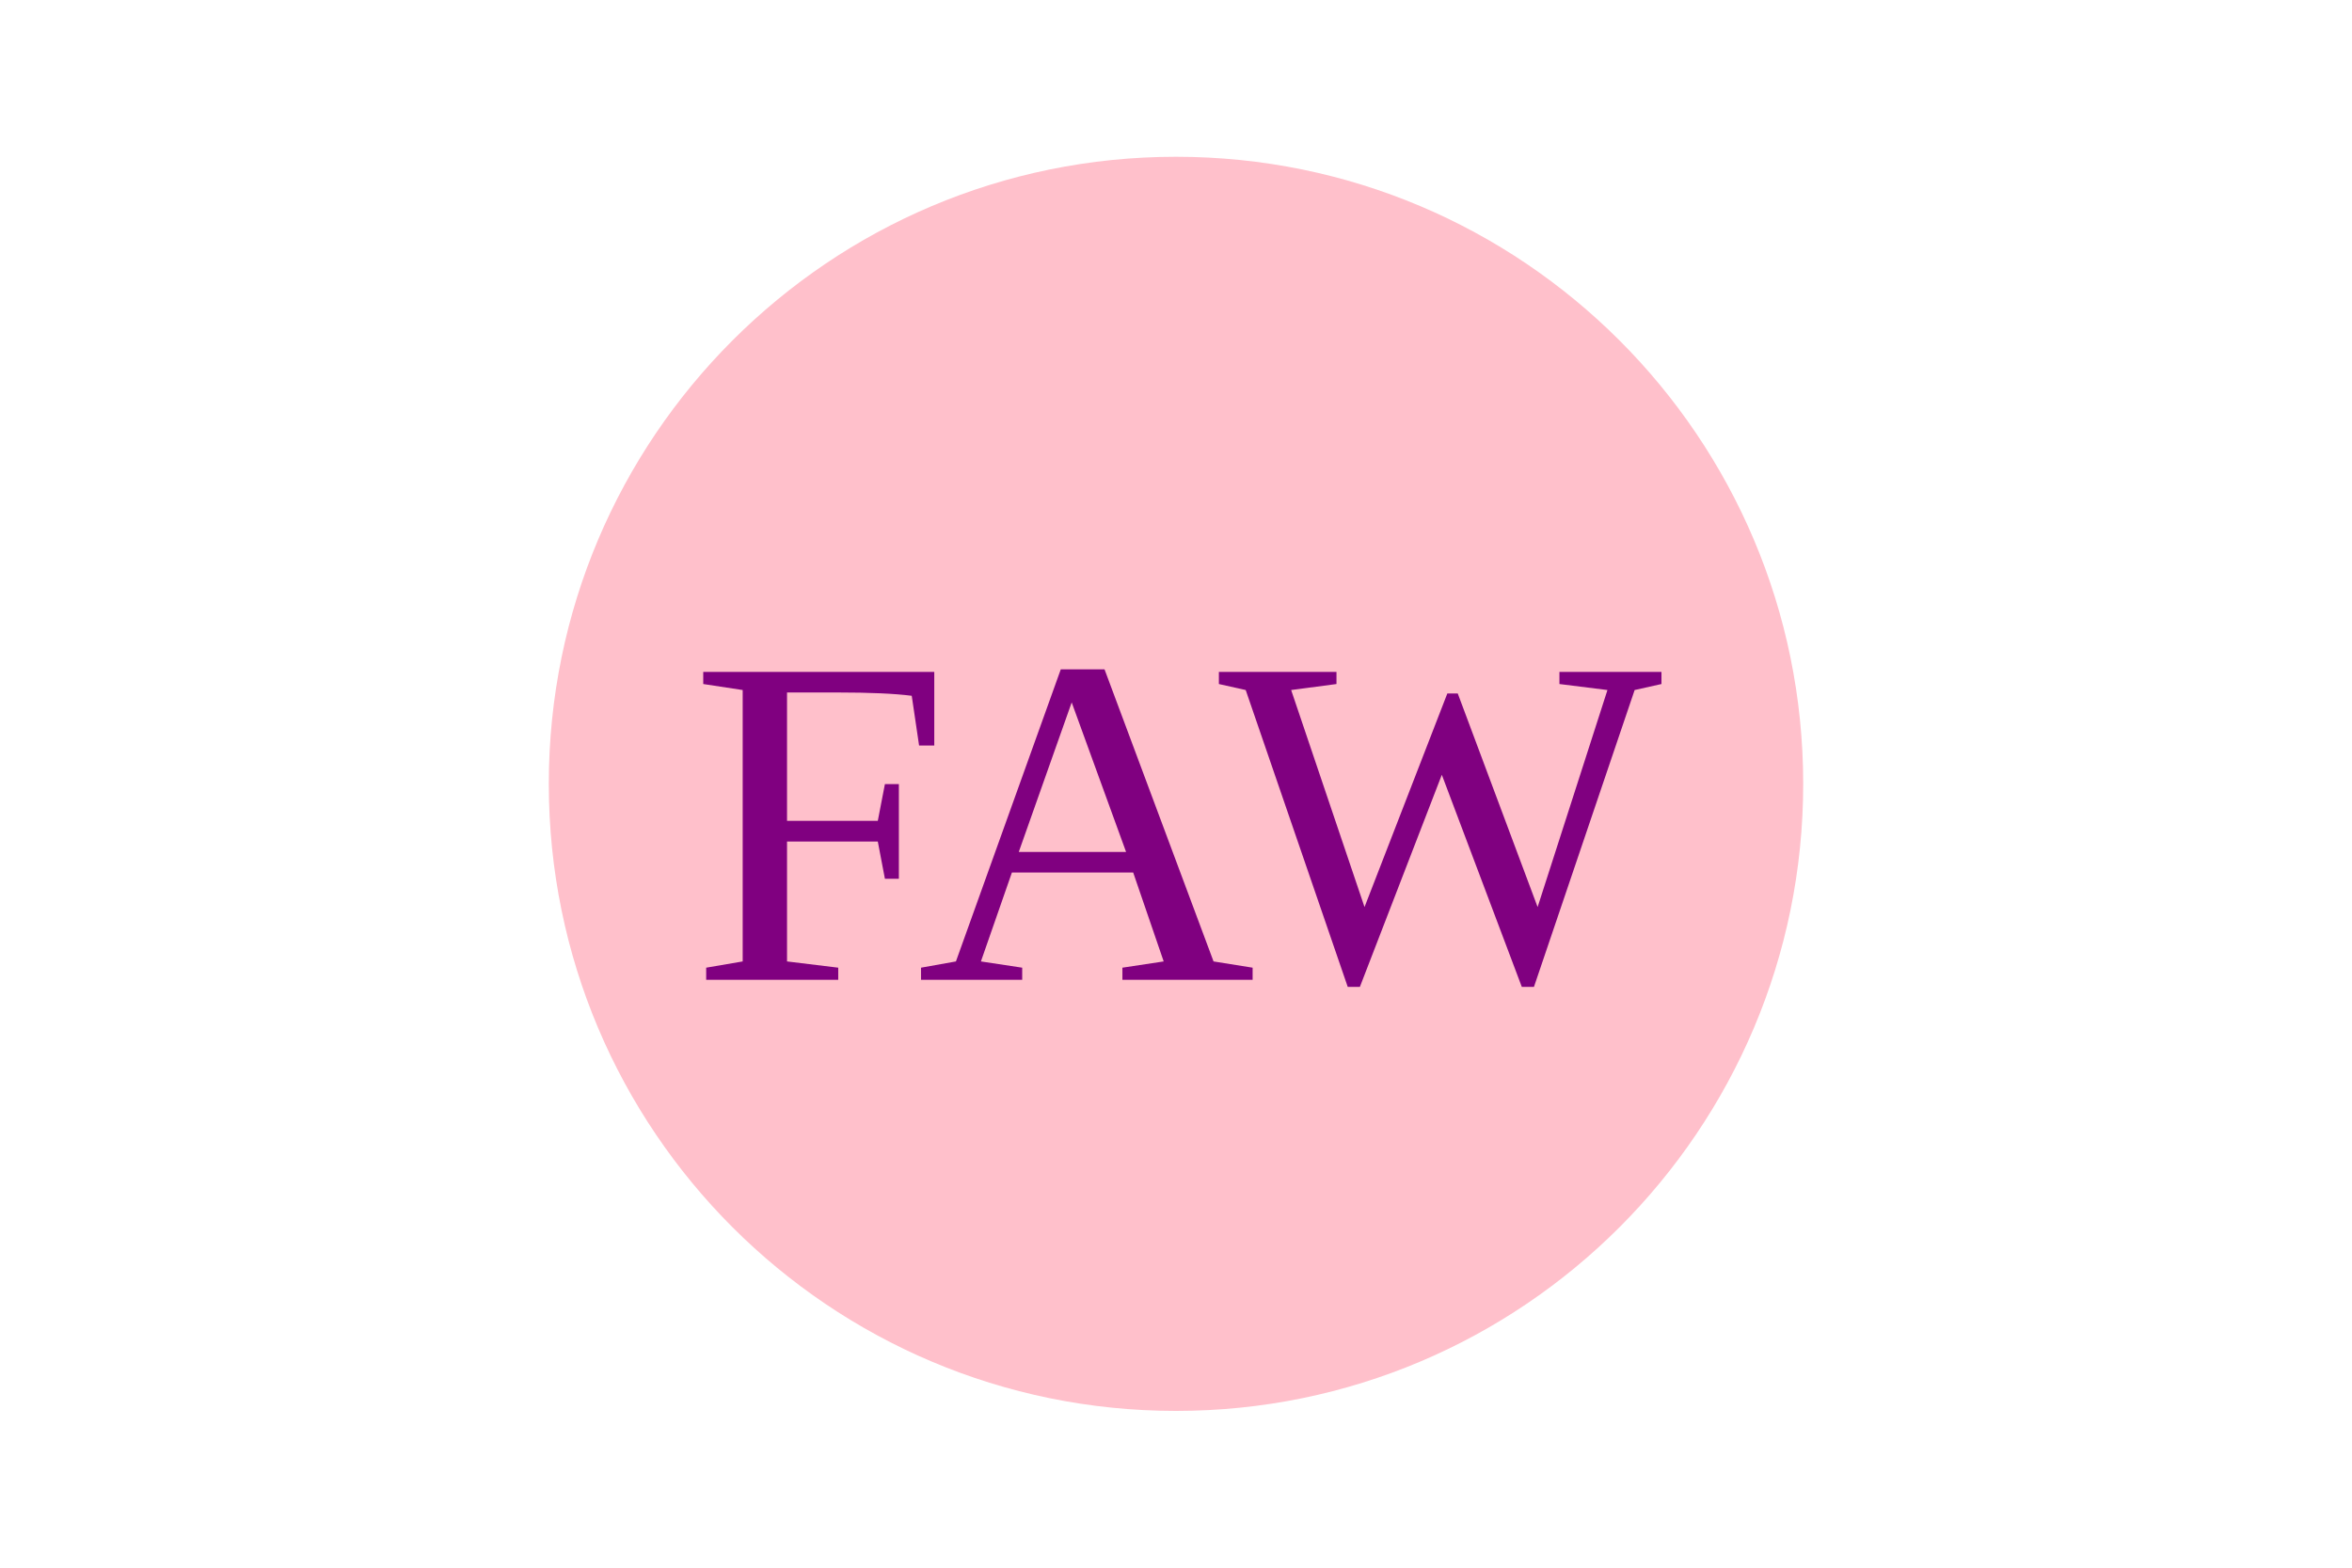
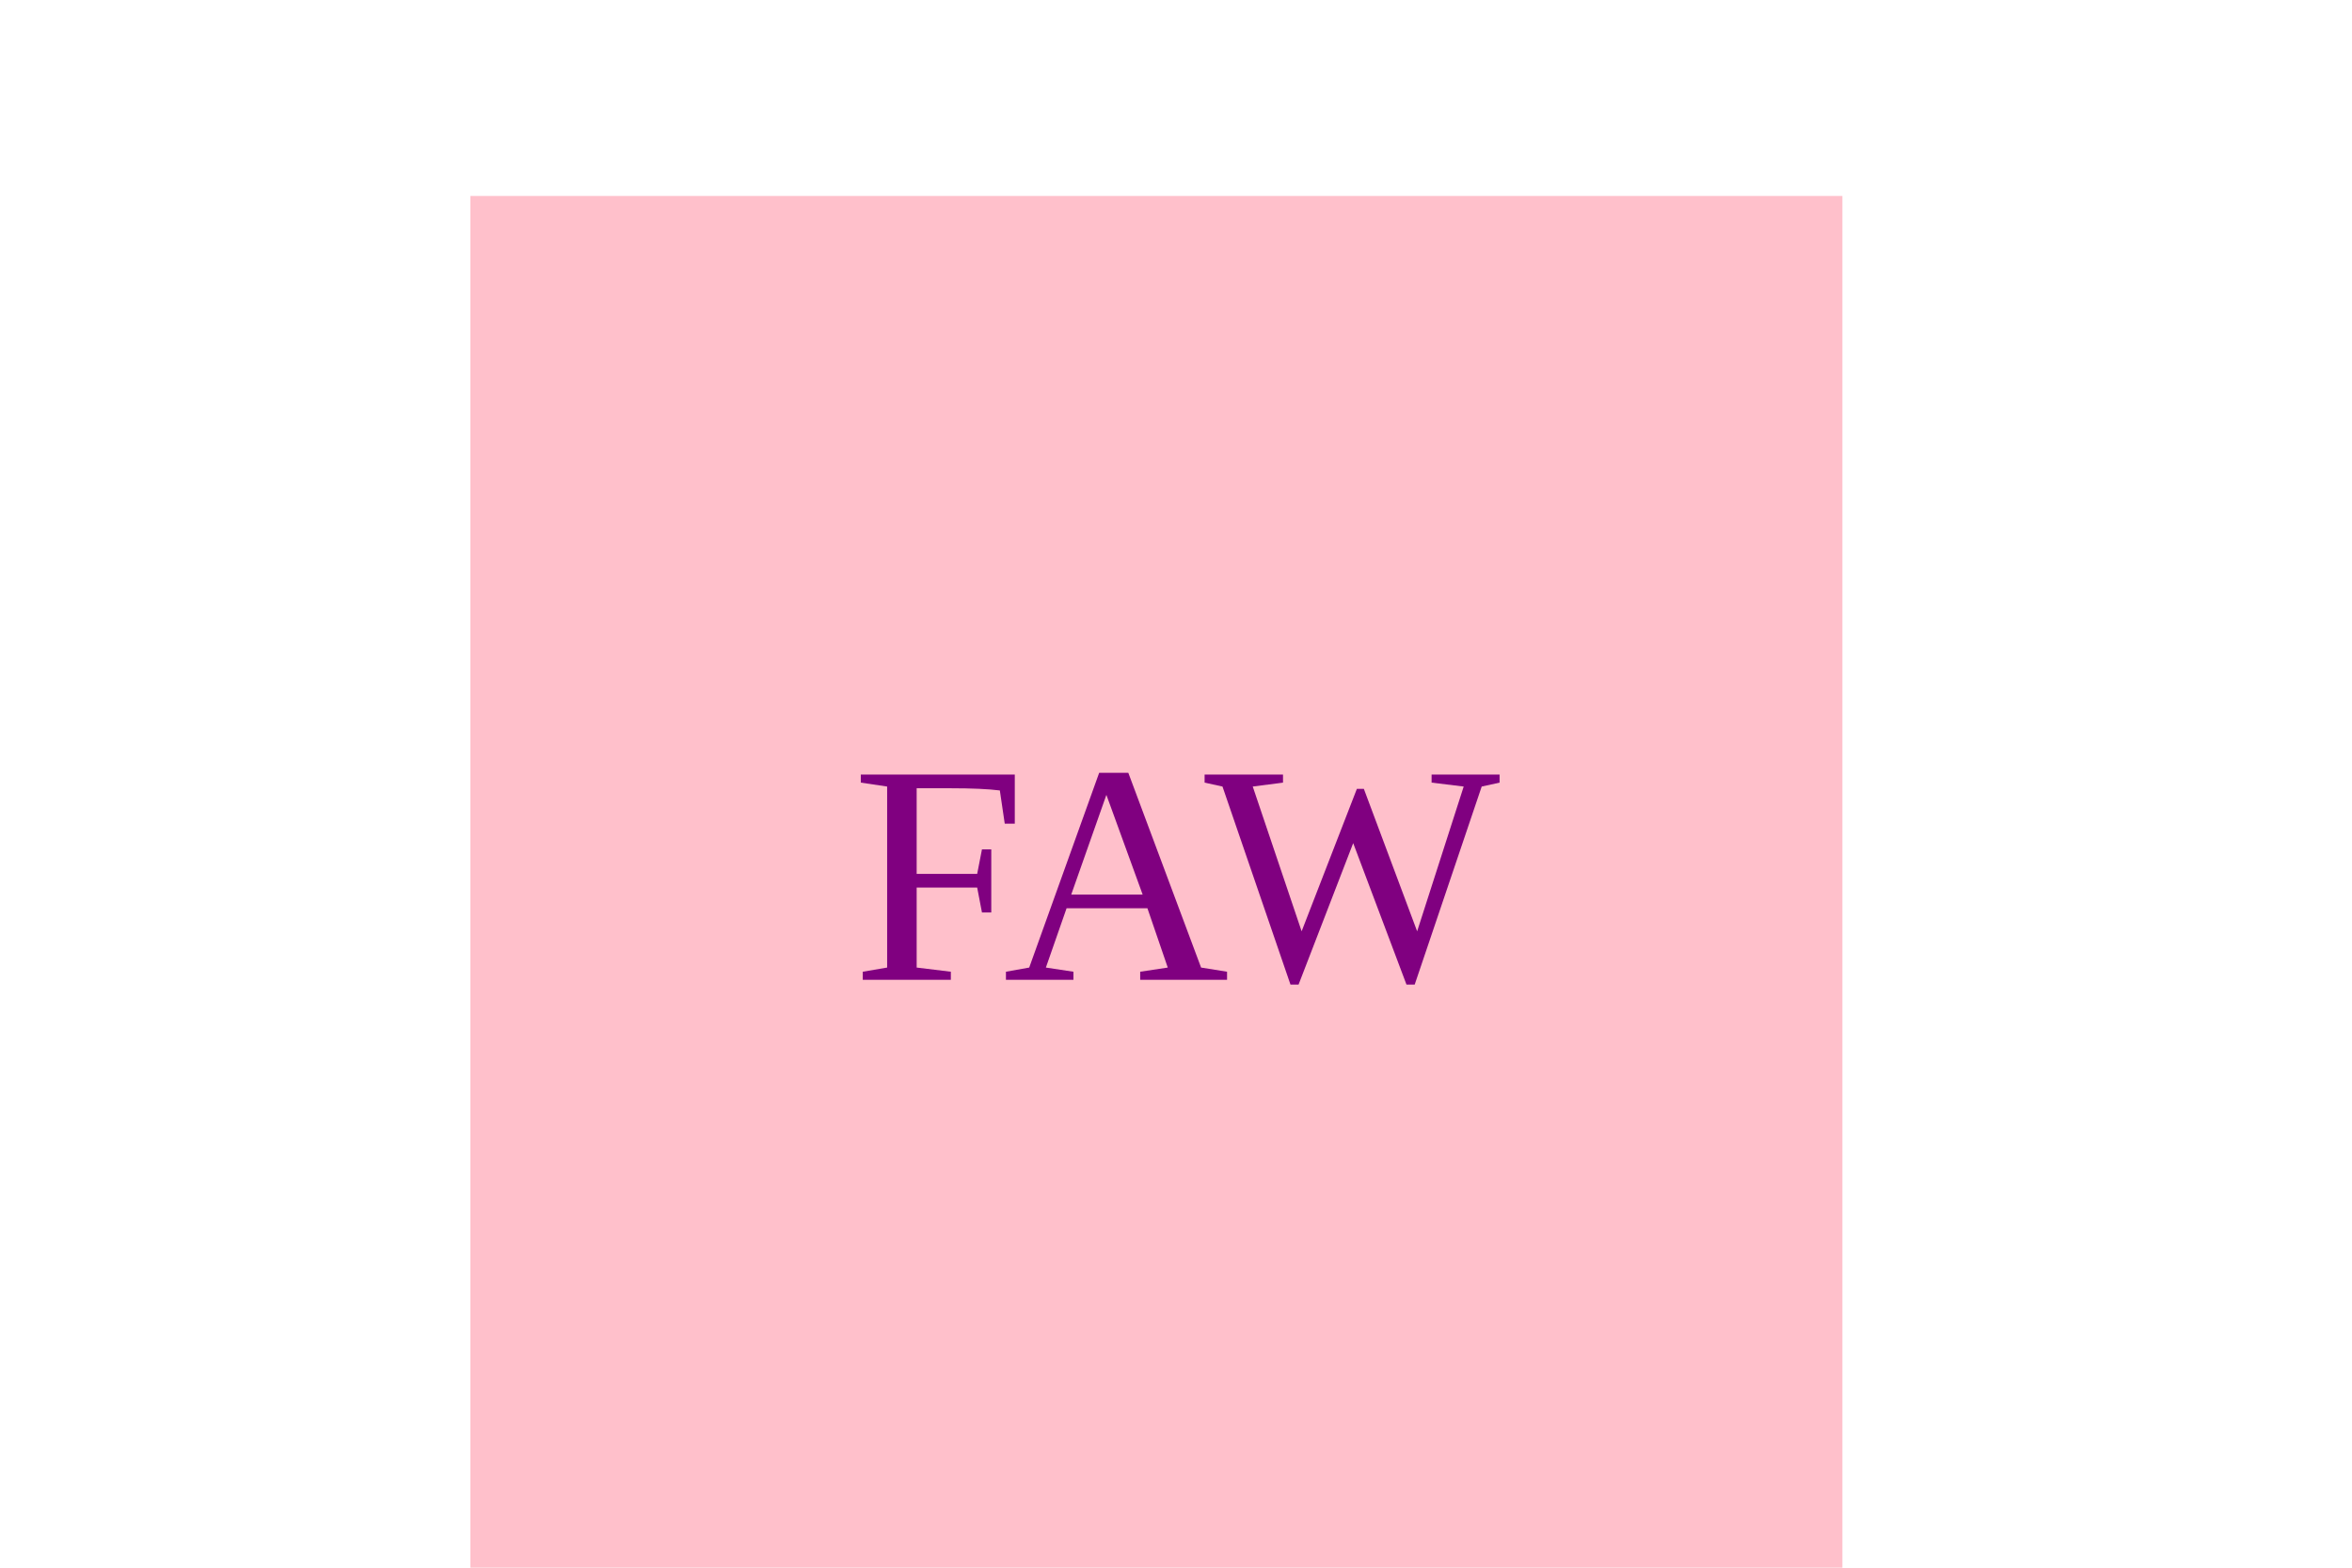
<svg xmlns="http://www.w3.org/2000/svg" version="1.1" width="300" height="200">
-   <circle cx="150" cy="100" r="80" fill="Pink" />
-   <text x="150" y="125" font-size="60" text-anchor="middle" fill="Purple">FAW</text>
+   <rect x="60" y="25" width="175" height="175" fill="pink" />
+   <text x="150" y="125" font-size="40" text-anchor="middle" fill="purple">FAW</text>
</svg>
